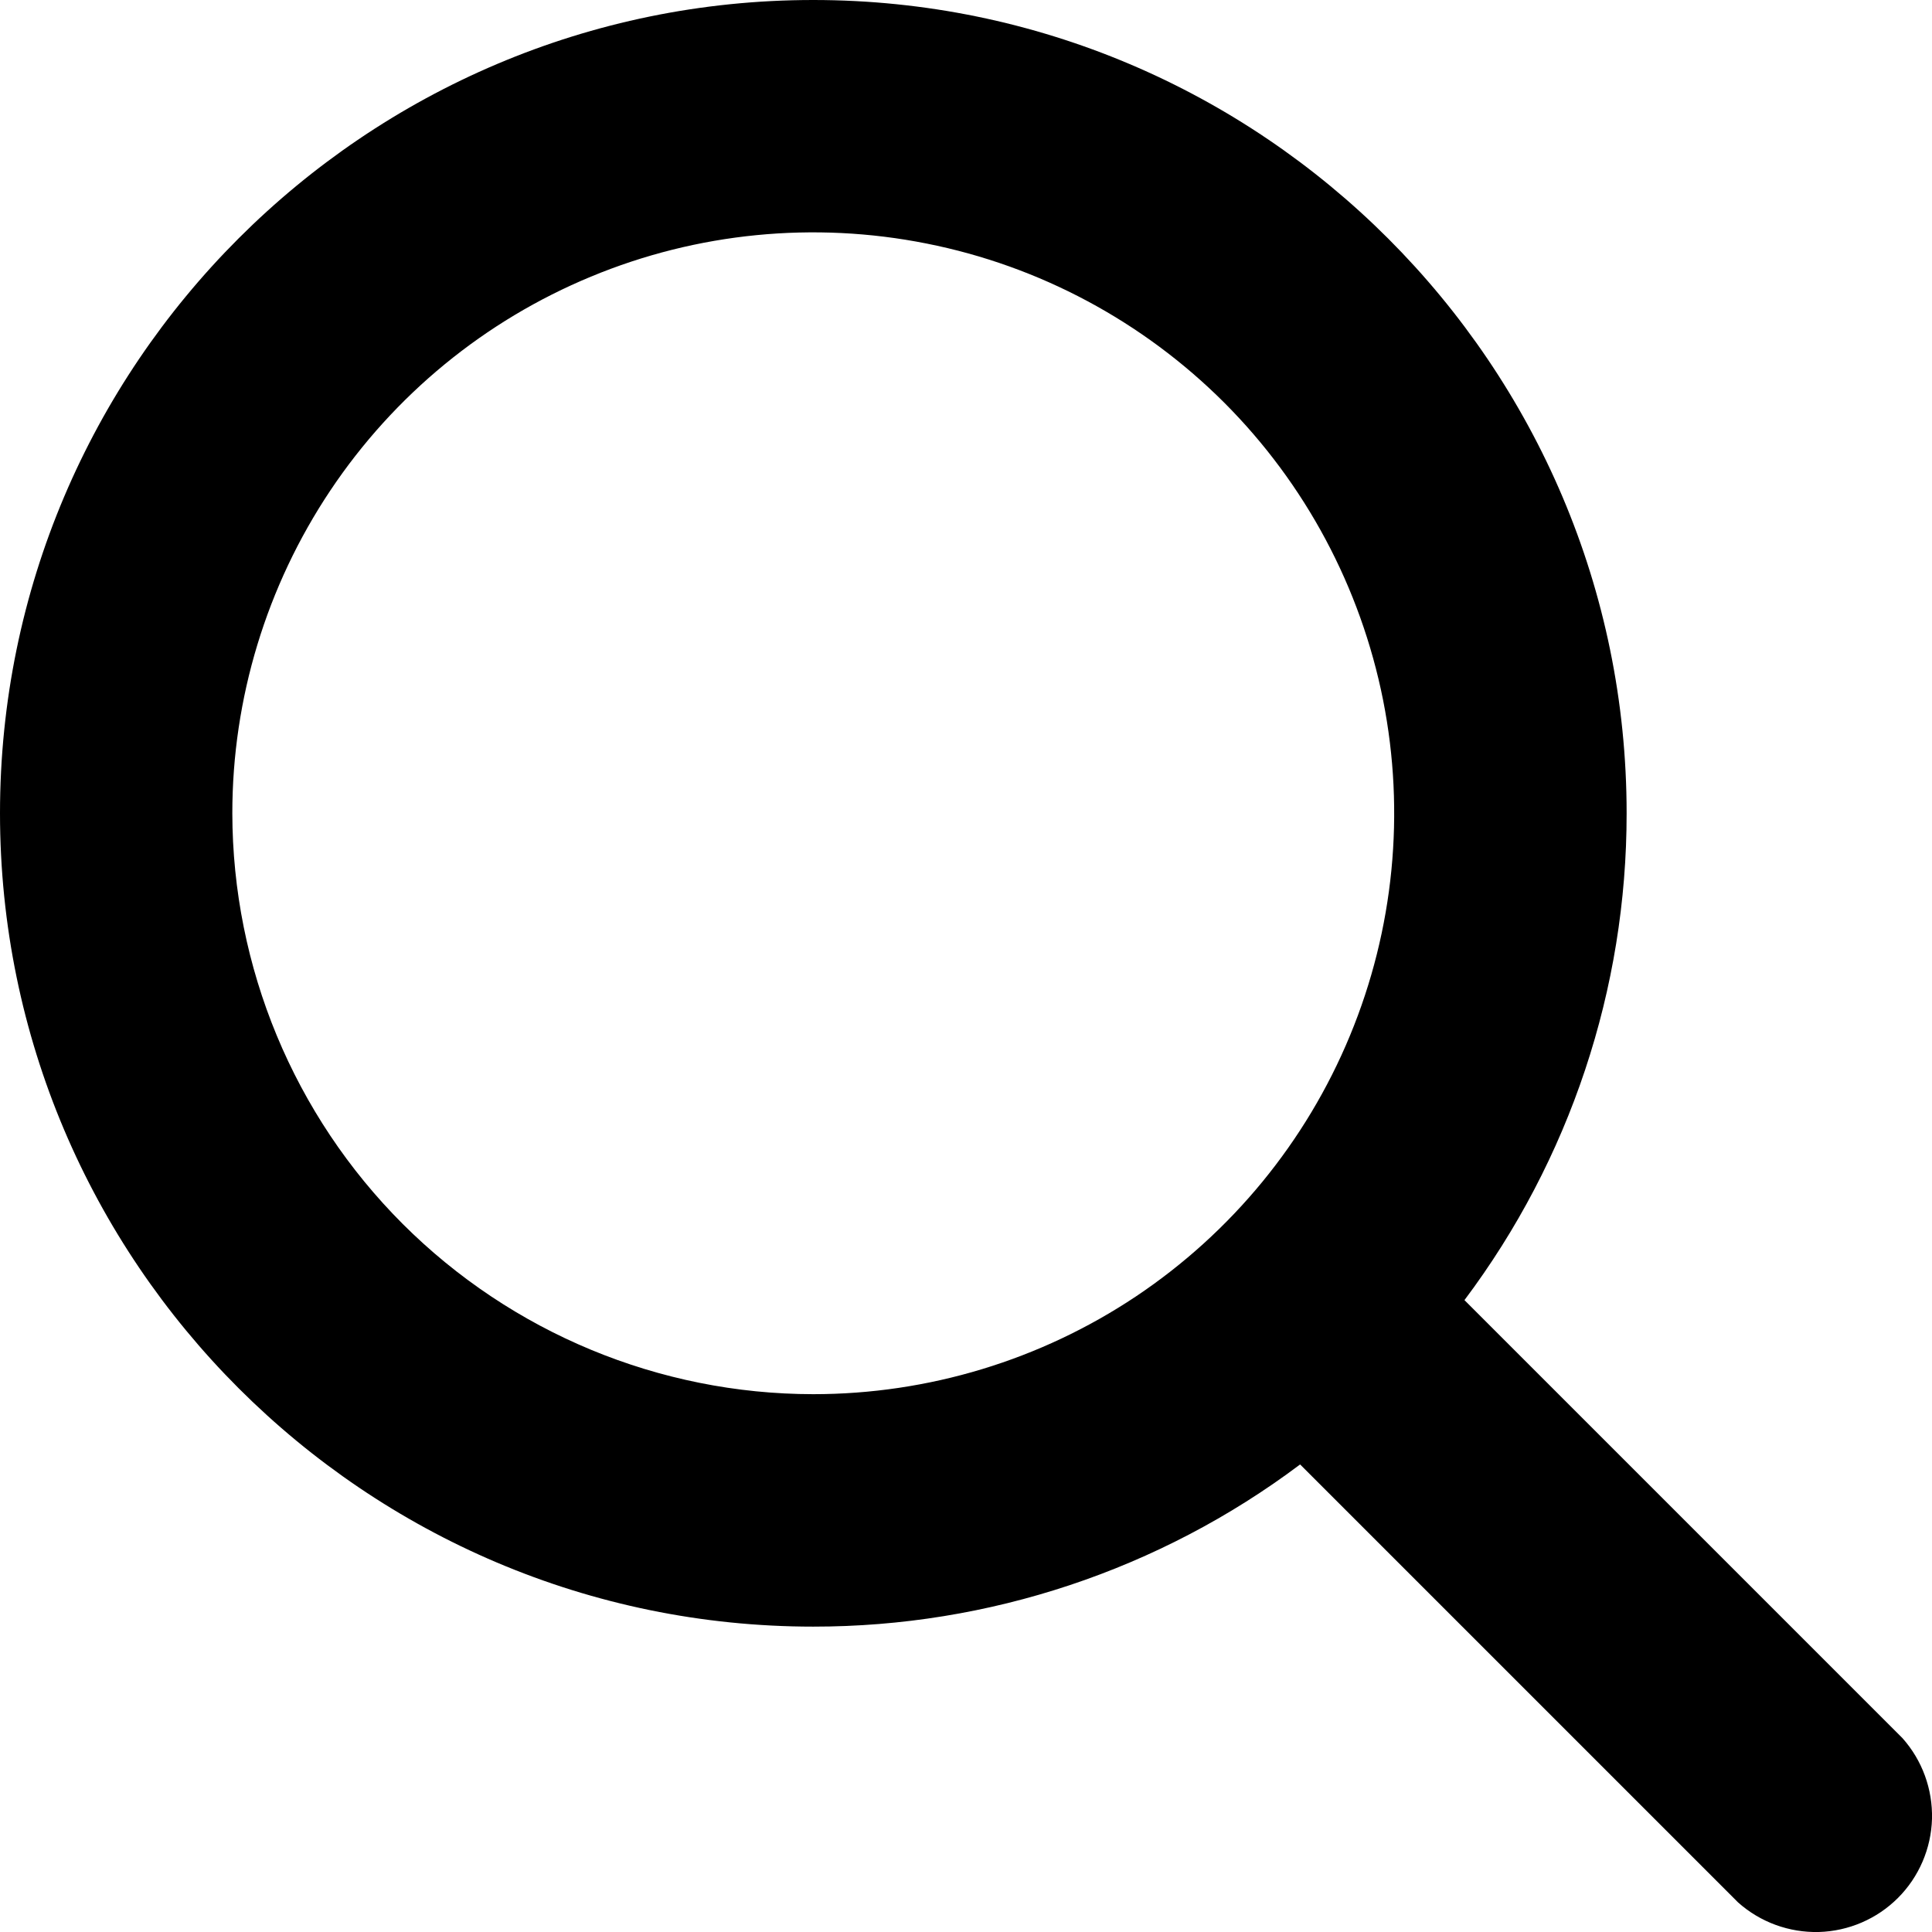
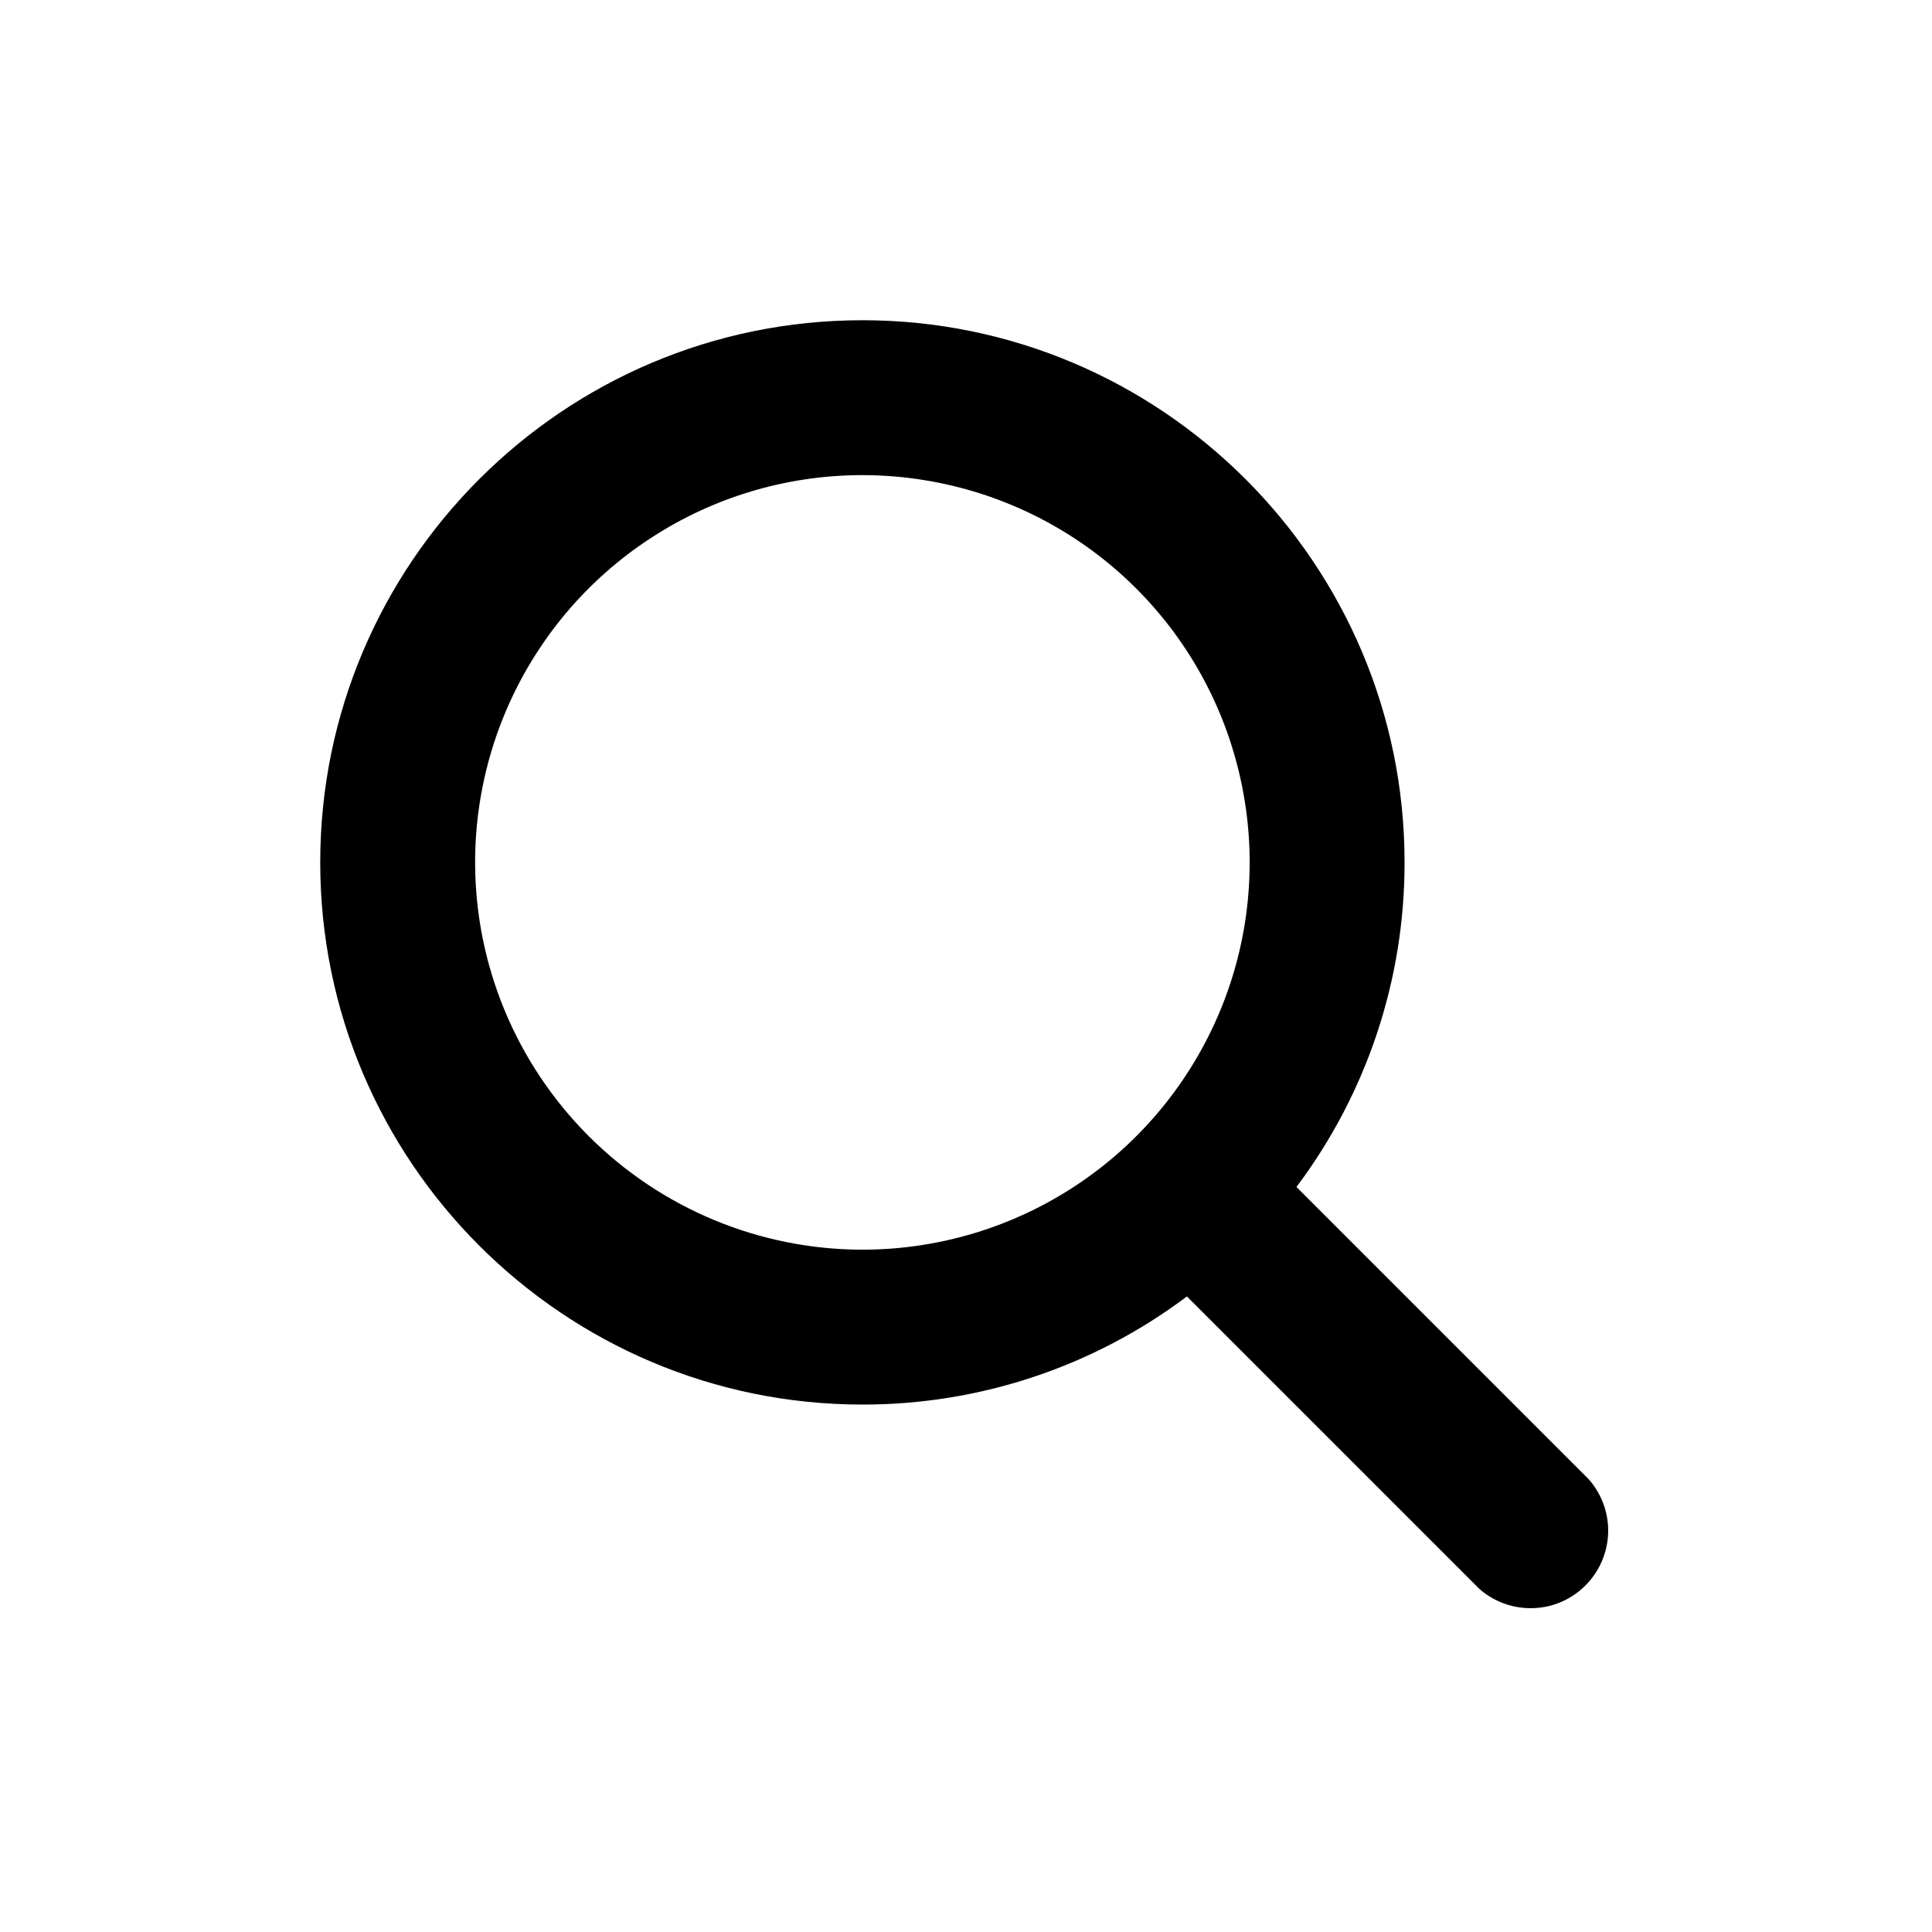
- <svg xmlns="http://www.w3.org/2000/svg" width="16" height="16" viewBox="0 0 16 16" fill="none">
-   <path d="M15.755 14.394L12.128 10.767C13.001 9.604 13.472 8.189 13.471 6.735C13.471 3.022 10.449 0 6.735 0C3.022 0 0 3.022 0 6.735C0 10.449 3.022 13.471 6.735 13.471C8.189 13.472 9.604 13.001 10.767 12.128L14.394 15.755C14.578 15.919 14.817 16.006 15.063 16C15.309 15.993 15.544 15.892 15.718 15.718C15.892 15.544 15.993 15.309 16 15.063C16.006 14.817 15.919 14.578 15.755 14.394ZM1.924 6.735C1.924 5.784 2.207 4.854 2.735 4.063C3.264 3.271 4.015 2.655 4.894 2.291C5.773 1.926 6.741 1.831 7.674 2.017C8.607 2.202 9.464 2.661 10.137 3.333C10.81 4.006 11.268 4.864 11.454 5.797C11.639 6.73 11.544 7.697 11.18 8.576C10.816 9.456 10.199 10.207 9.408 10.736C8.617 11.264 7.687 11.546 6.735 11.546C5.46 11.545 4.237 11.037 3.335 10.136C2.433 9.234 1.926 8.011 1.924 6.735Z" fill="currentColor" />
+ <svg xmlns="http://www.w3.org/2000/svg" width="24" height="24" viewBox="0 0 24 24" fill="none">
+   <path d="M19.732 18.372L16.105 14.745C16.979 13.582 17.45 12.167 17.448 10.713C17.448 6.999 14.427 3.978 10.713 3.978C6.999 3.978 3.978 6.999 3.978 10.713C3.978 14.427 6.999 17.448 10.713 17.448C12.167 17.45 13.582 16.979 14.744 16.105L18.372 19.733C18.555 19.897 18.795 19.984 19.041 19.977C19.287 19.971 19.521 19.87 19.695 19.695C19.869 19.521 19.97 19.287 19.977 19.041C19.984 18.795 19.896 18.555 19.732 18.372ZM5.902 10.713C5.902 9.762 6.184 8.831 6.713 8.04C7.241 7.249 7.993 6.633 8.872 6.268C9.751 5.904 10.718 5.809 11.652 5.995C12.585 6.18 13.442 6.638 14.115 7.311C14.788 7.984 15.246 8.841 15.431 9.775C15.617 10.708 15.522 11.675 15.158 12.554C14.793 13.433 14.177 14.185 13.386 14.713C12.595 15.242 11.664 15.524 10.713 15.524C9.437 15.523 8.215 15.015 7.313 14.113C6.411 13.211 5.903 11.989 5.902 10.713Z" fill="black" />
</svg>
